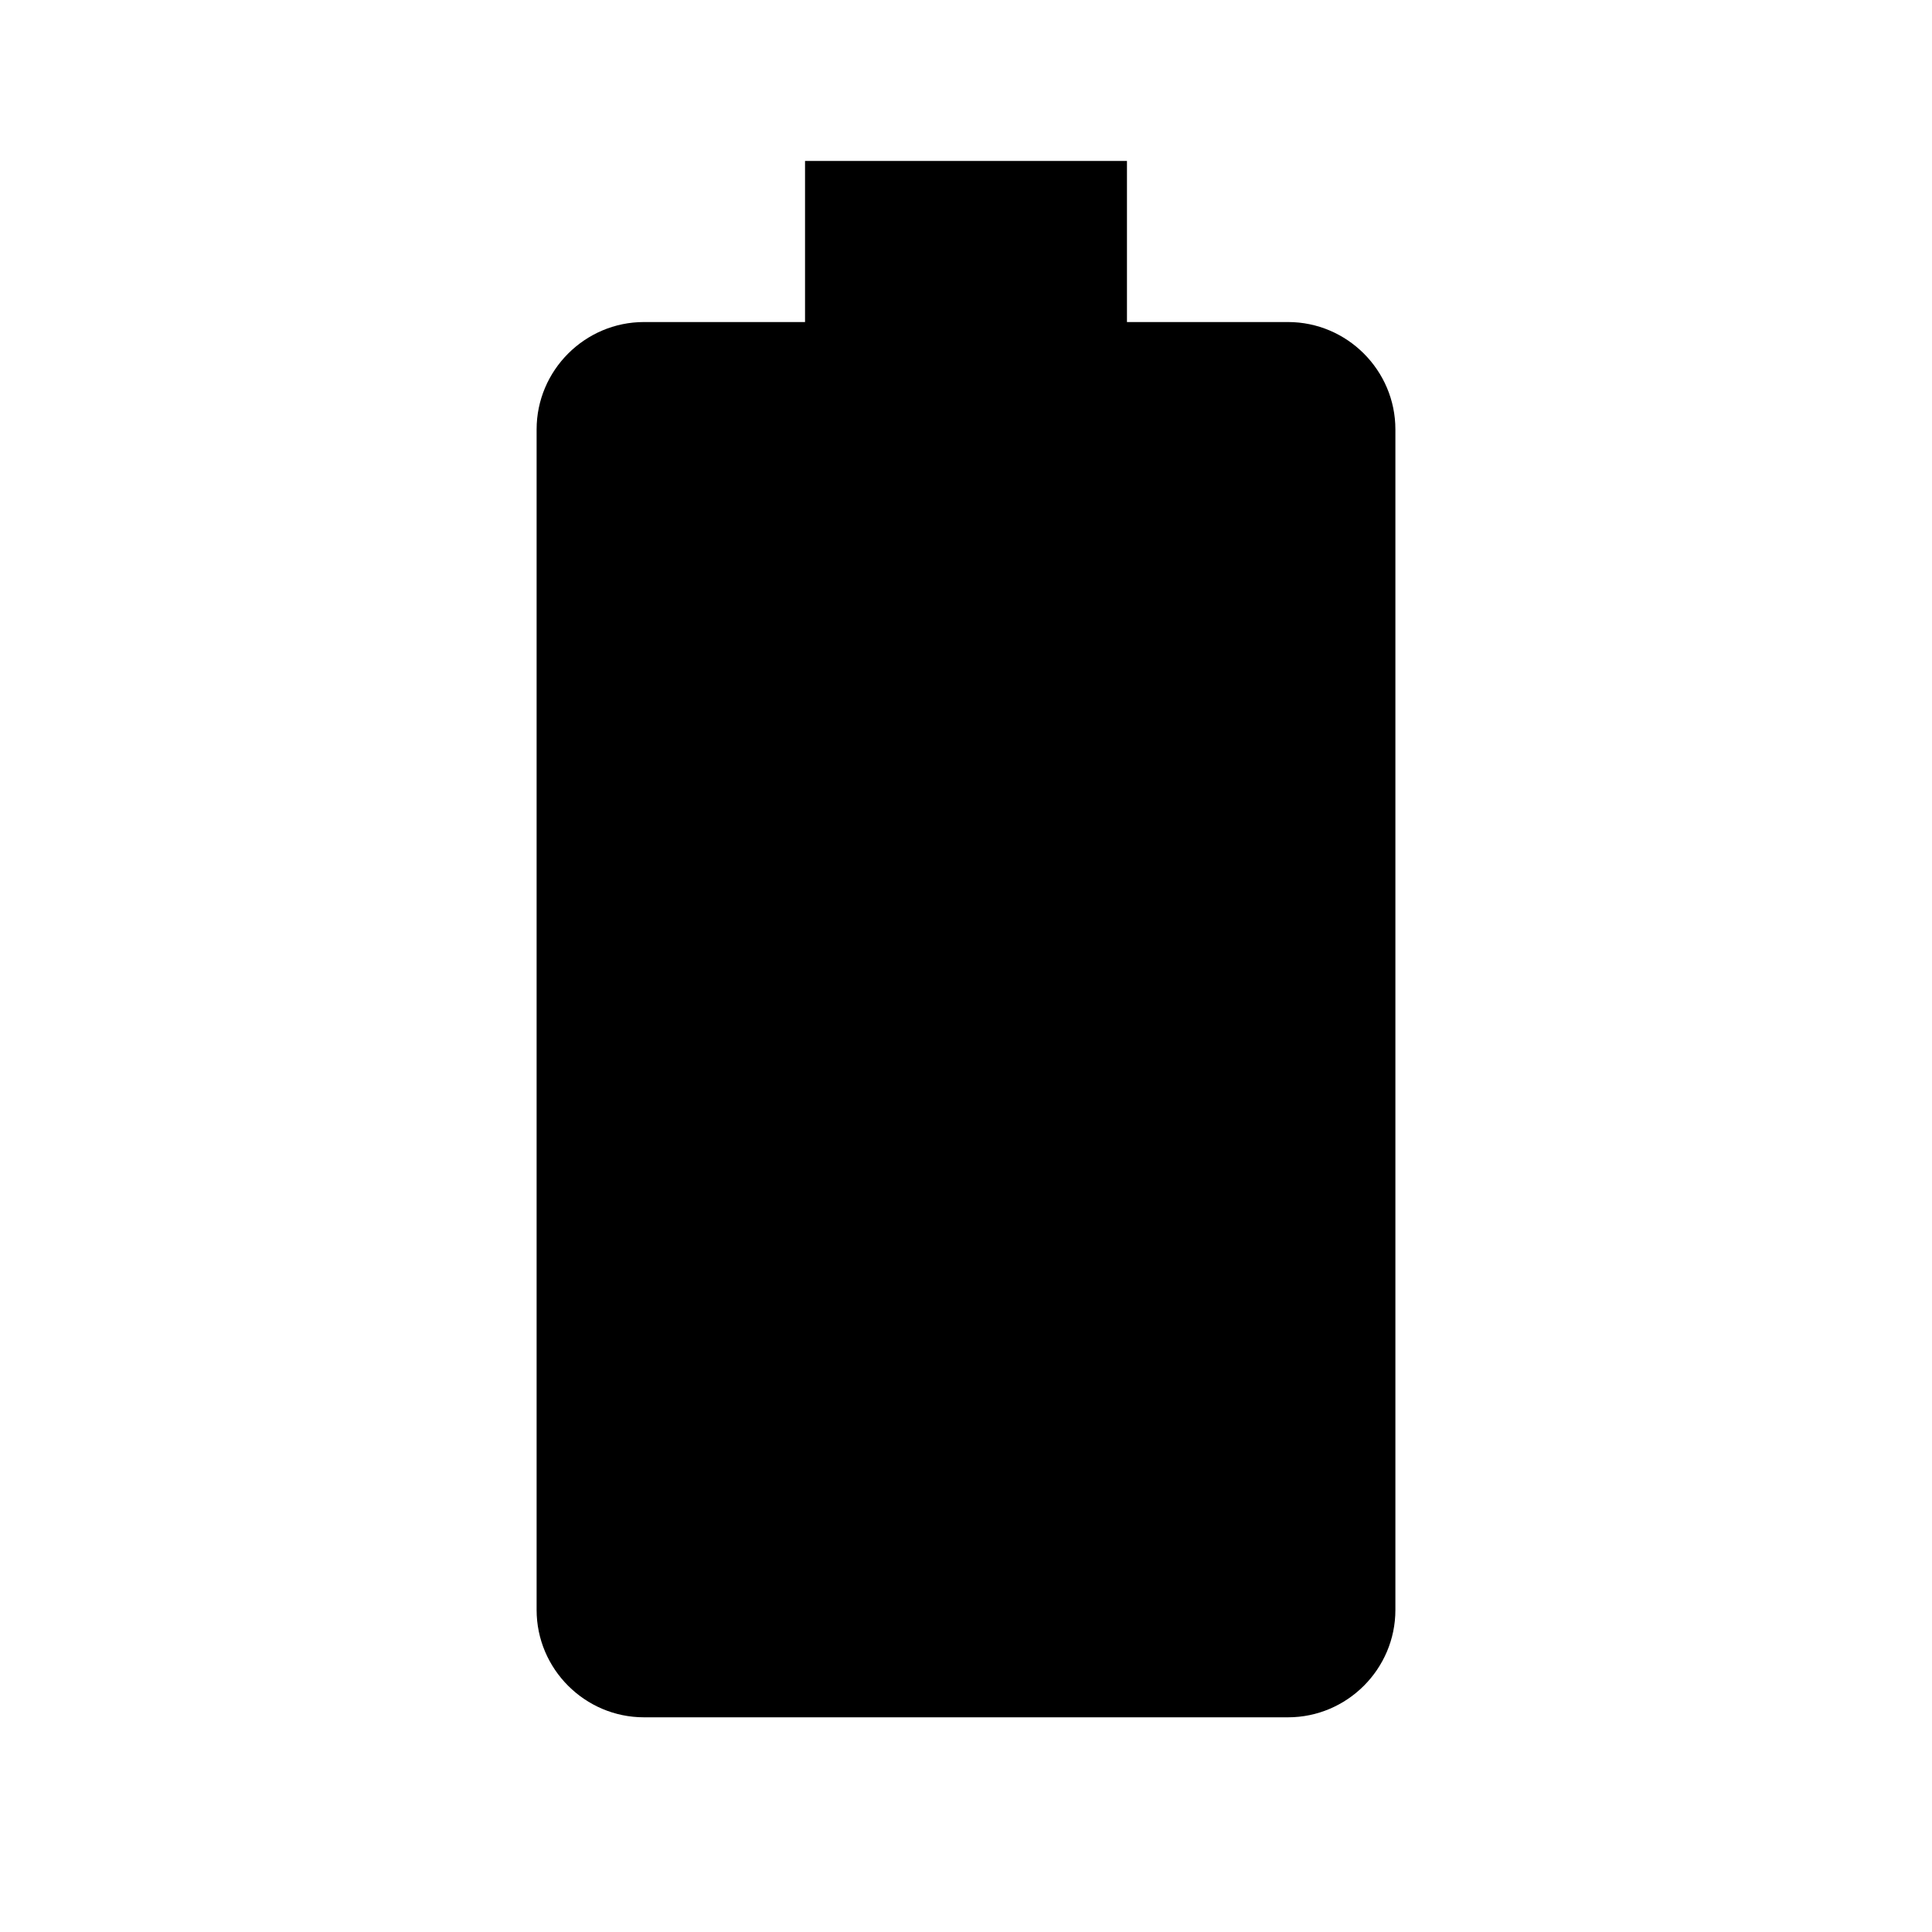
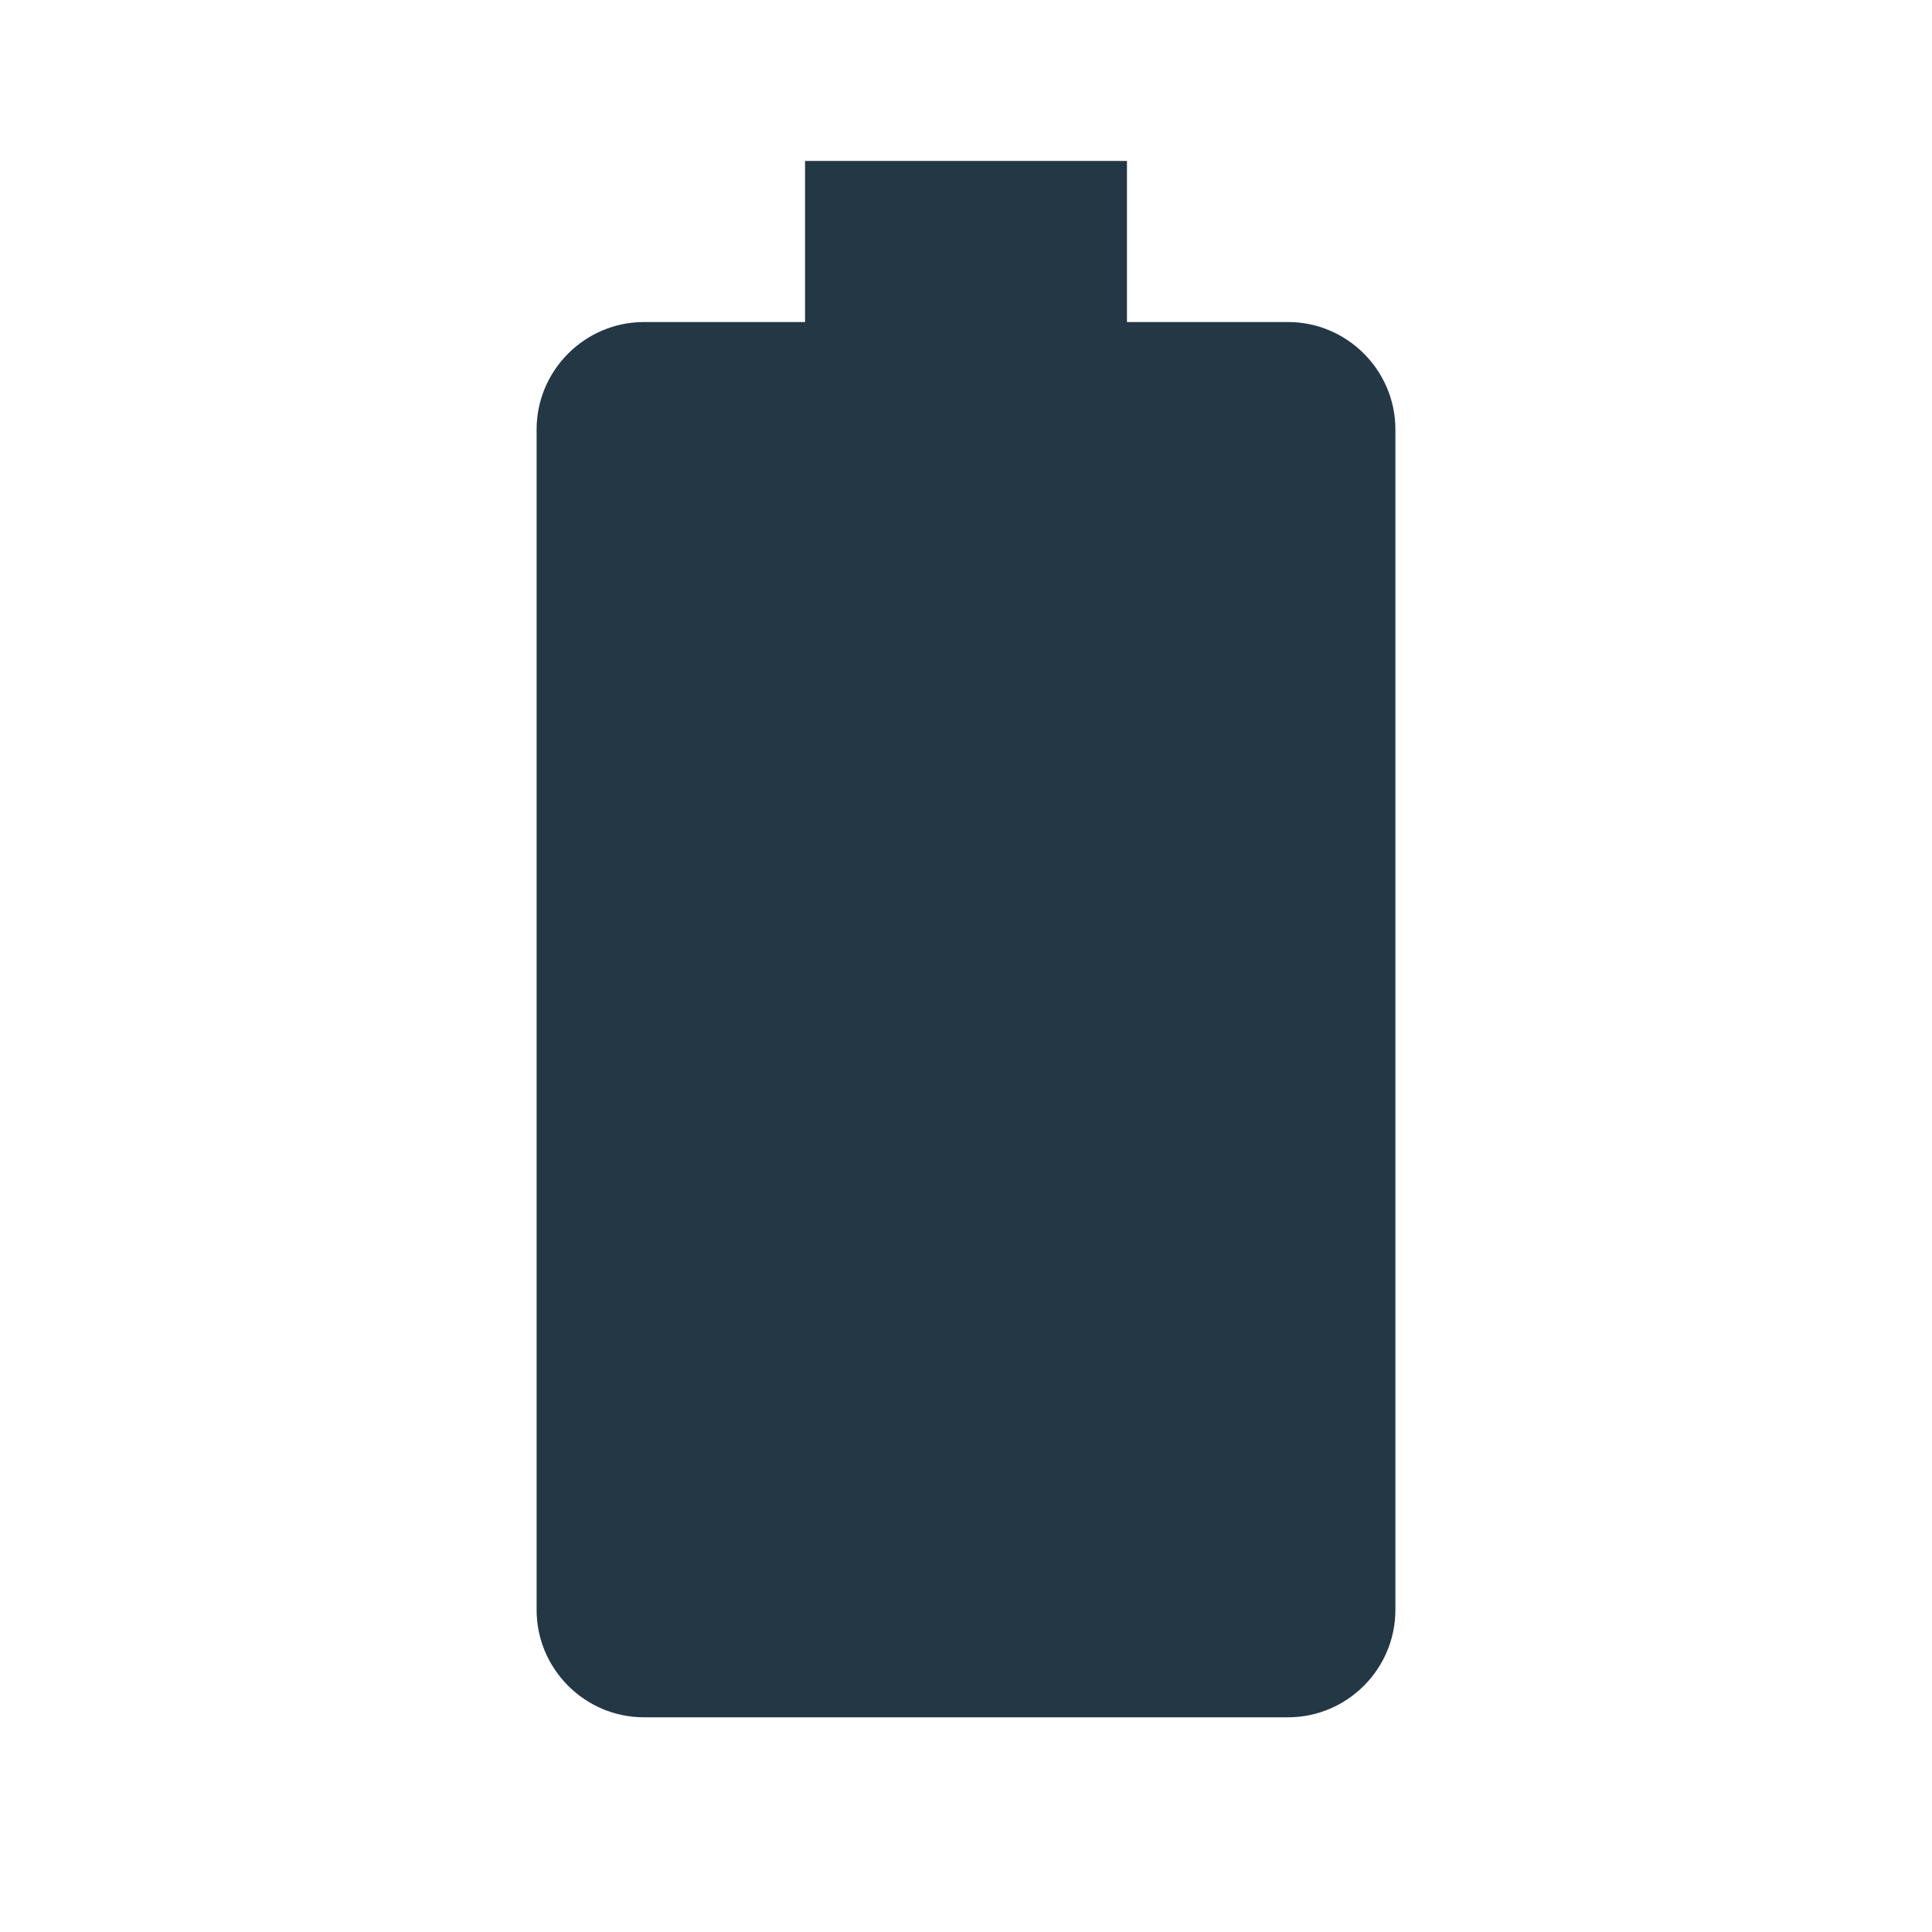
- <svg xmlns="http://www.w3.org/2000/svg" fill="currentColor" width="16px" height="16px" viewBox="0 0 16 16" version="1.1">
-   <path d="M0 0h24v24H0z" fill="none" />
-   <path d="M4.444,3.556 C4.444,3.067 4.844,2.667 5.333,2.667 L5.333,2.667 L6.667,2.667 L6.667,1.333 L9.333,1.333 L9.333,2.667 L10.667,2.667 C11.156,2.667 11.556,3.067 11.556,3.556 L11.556,3.556 L11.556,13.333 C11.556,13.822 11.156,14.222 10.667,14.222 L10.667,14.222 L5.333,14.222 C4.844,14.222 4.444,13.822 4.444,13.333 L4.444,13.333 Z" id="Combined-Shape" />
+ <svg xmlns="http://www.w3.org/2000/svg" width="16px" height="16px" viewBox="0 0 16 16" version="1.1">
+   <g id="Icons/Device/battery-60" stroke="none" stroke-width="1" fill="none" fill-rule="evenodd">
+     <rect id="Spacer" x="0" y="0" width="16" height="16" />
+     <path d="M4.444,3.556 C4.444,3.067 4.844,2.667 5.333,2.667 L5.333,2.667 L6.667,2.667 L6.667,1.333 L9.333,1.333 L9.333,2.667 L10.667,2.667 C11.156,2.667 11.556,3.067 11.556,3.556 L11.556,3.556 L11.556,13.333 C11.556,13.822 11.156,14.222 10.667,14.222 L10.667,14.222 L5.333,14.222 C4.844,14.222 4.444,13.822 4.444,13.333 L4.444,13.333 Z" id="Combined-Shape" fill="#233745" fill-rule="nonzero" />
+   </g>
</svg>
